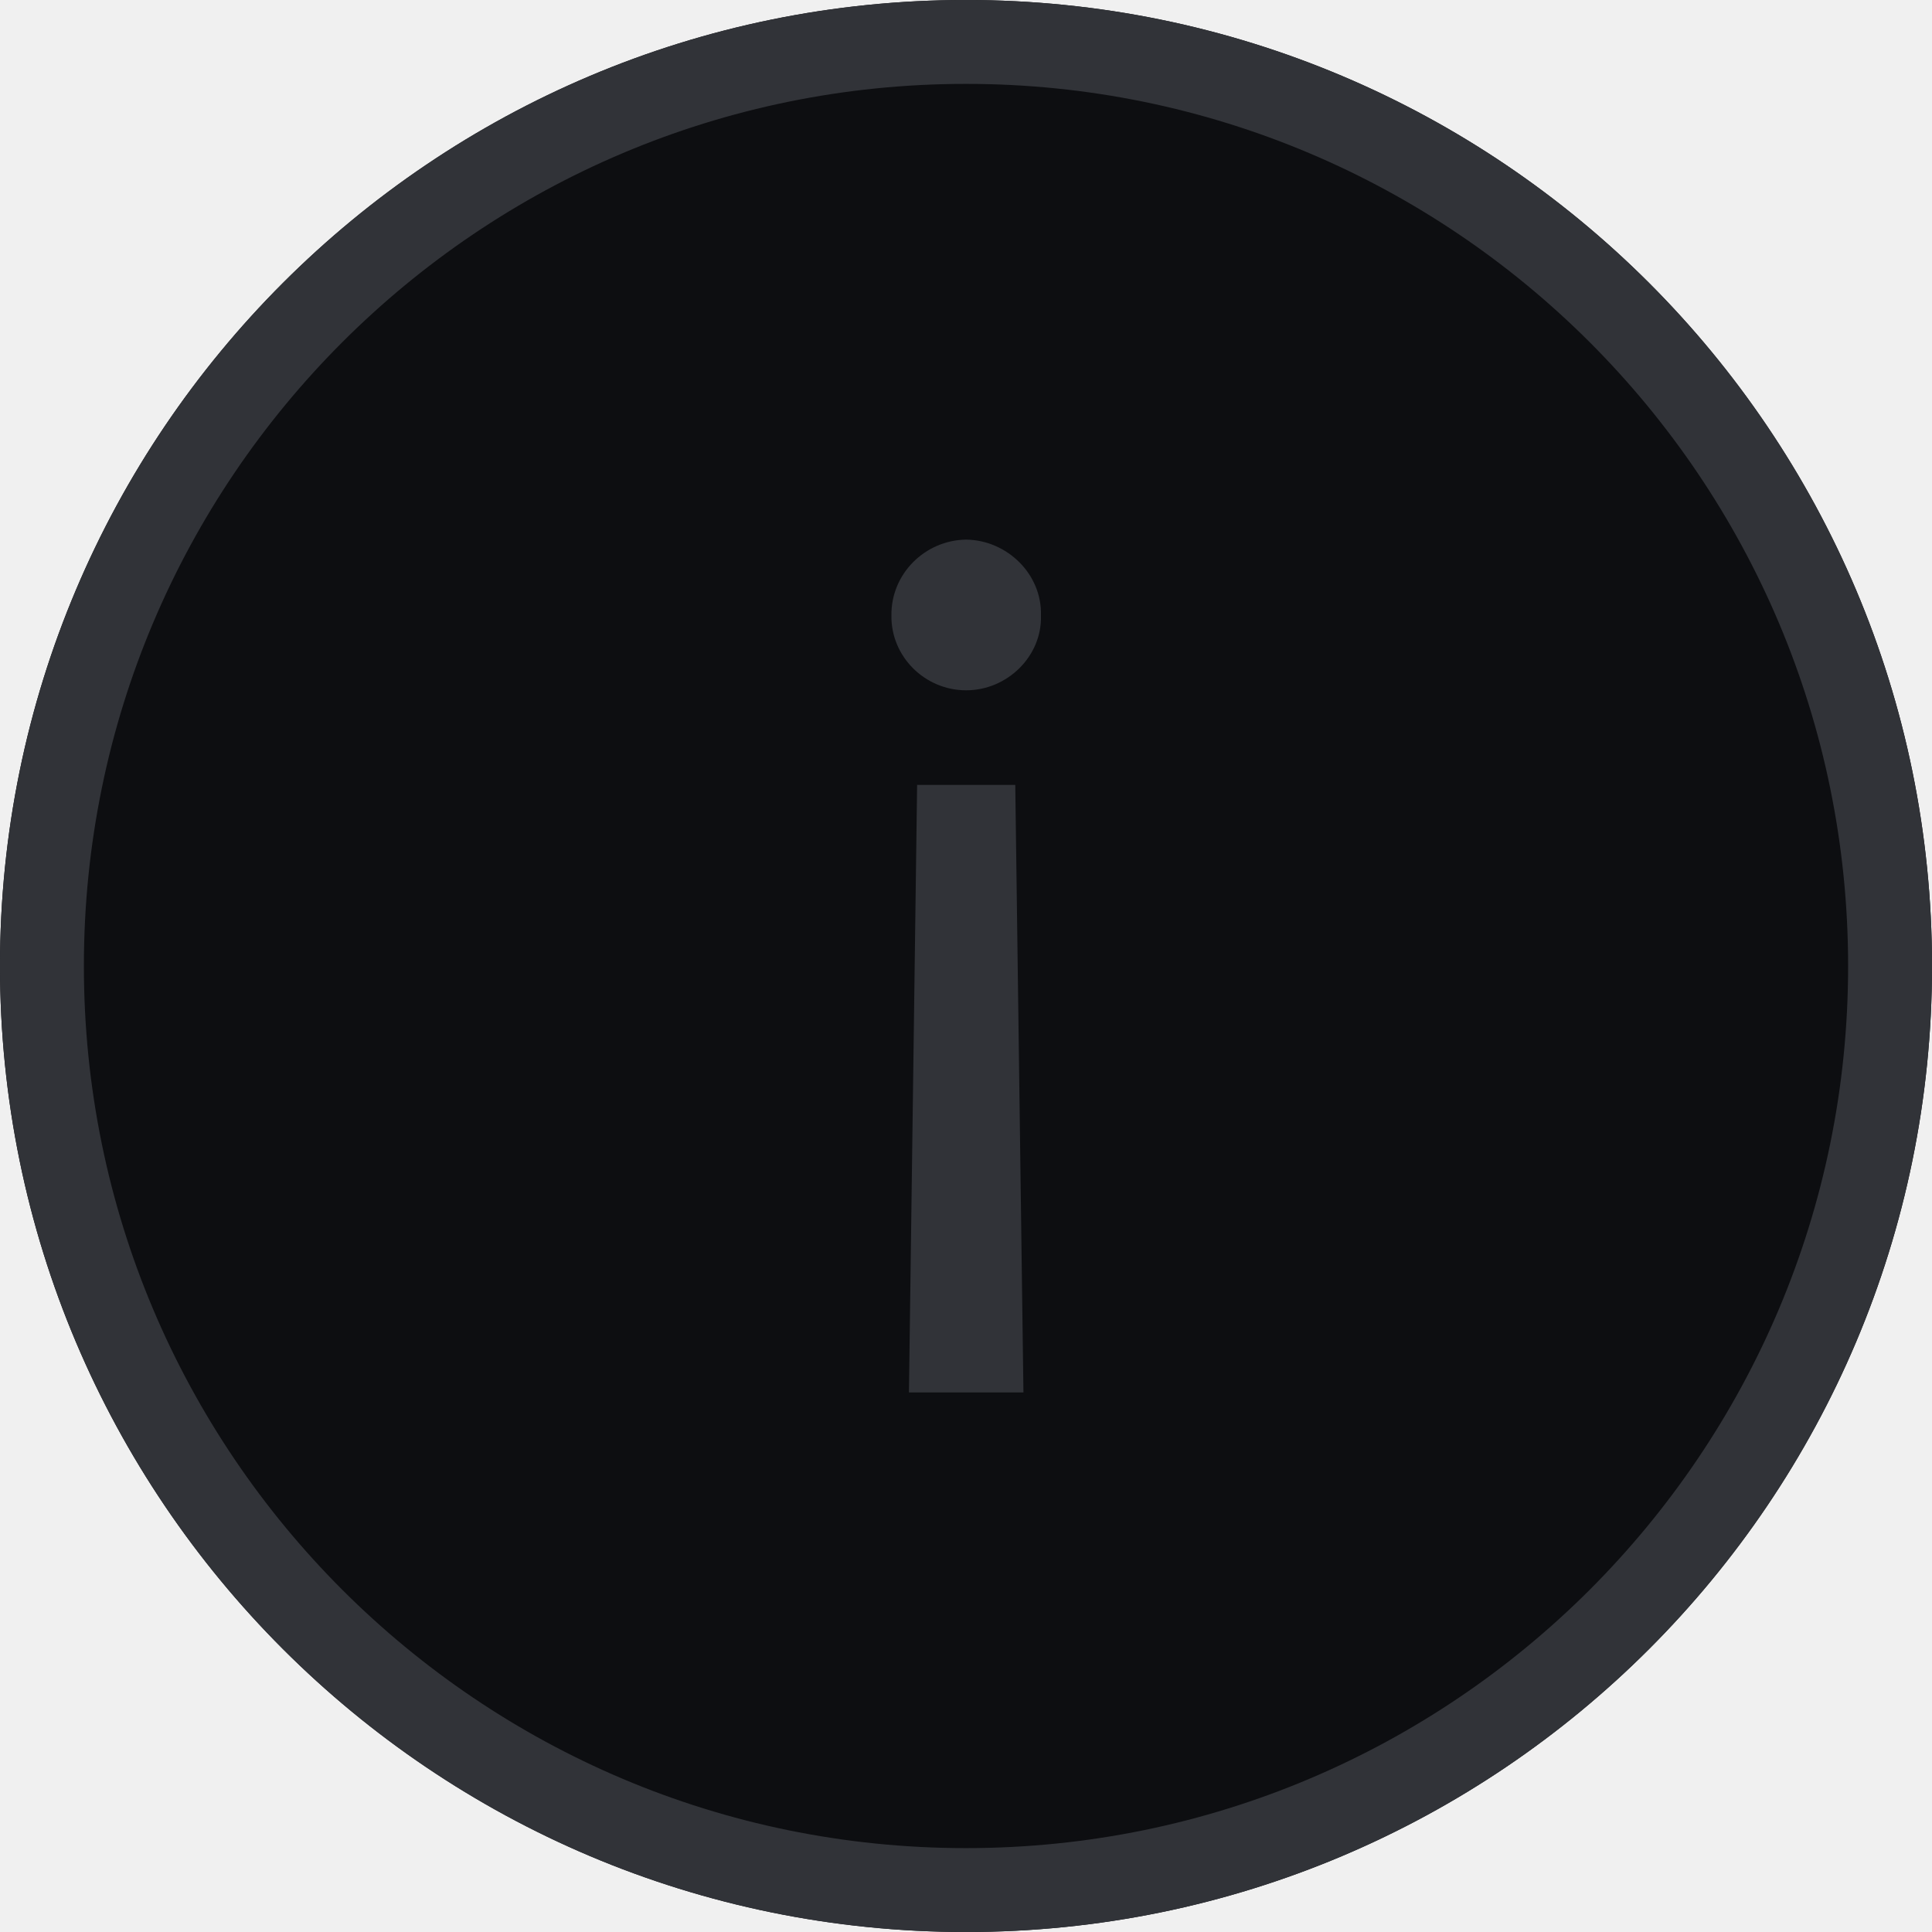
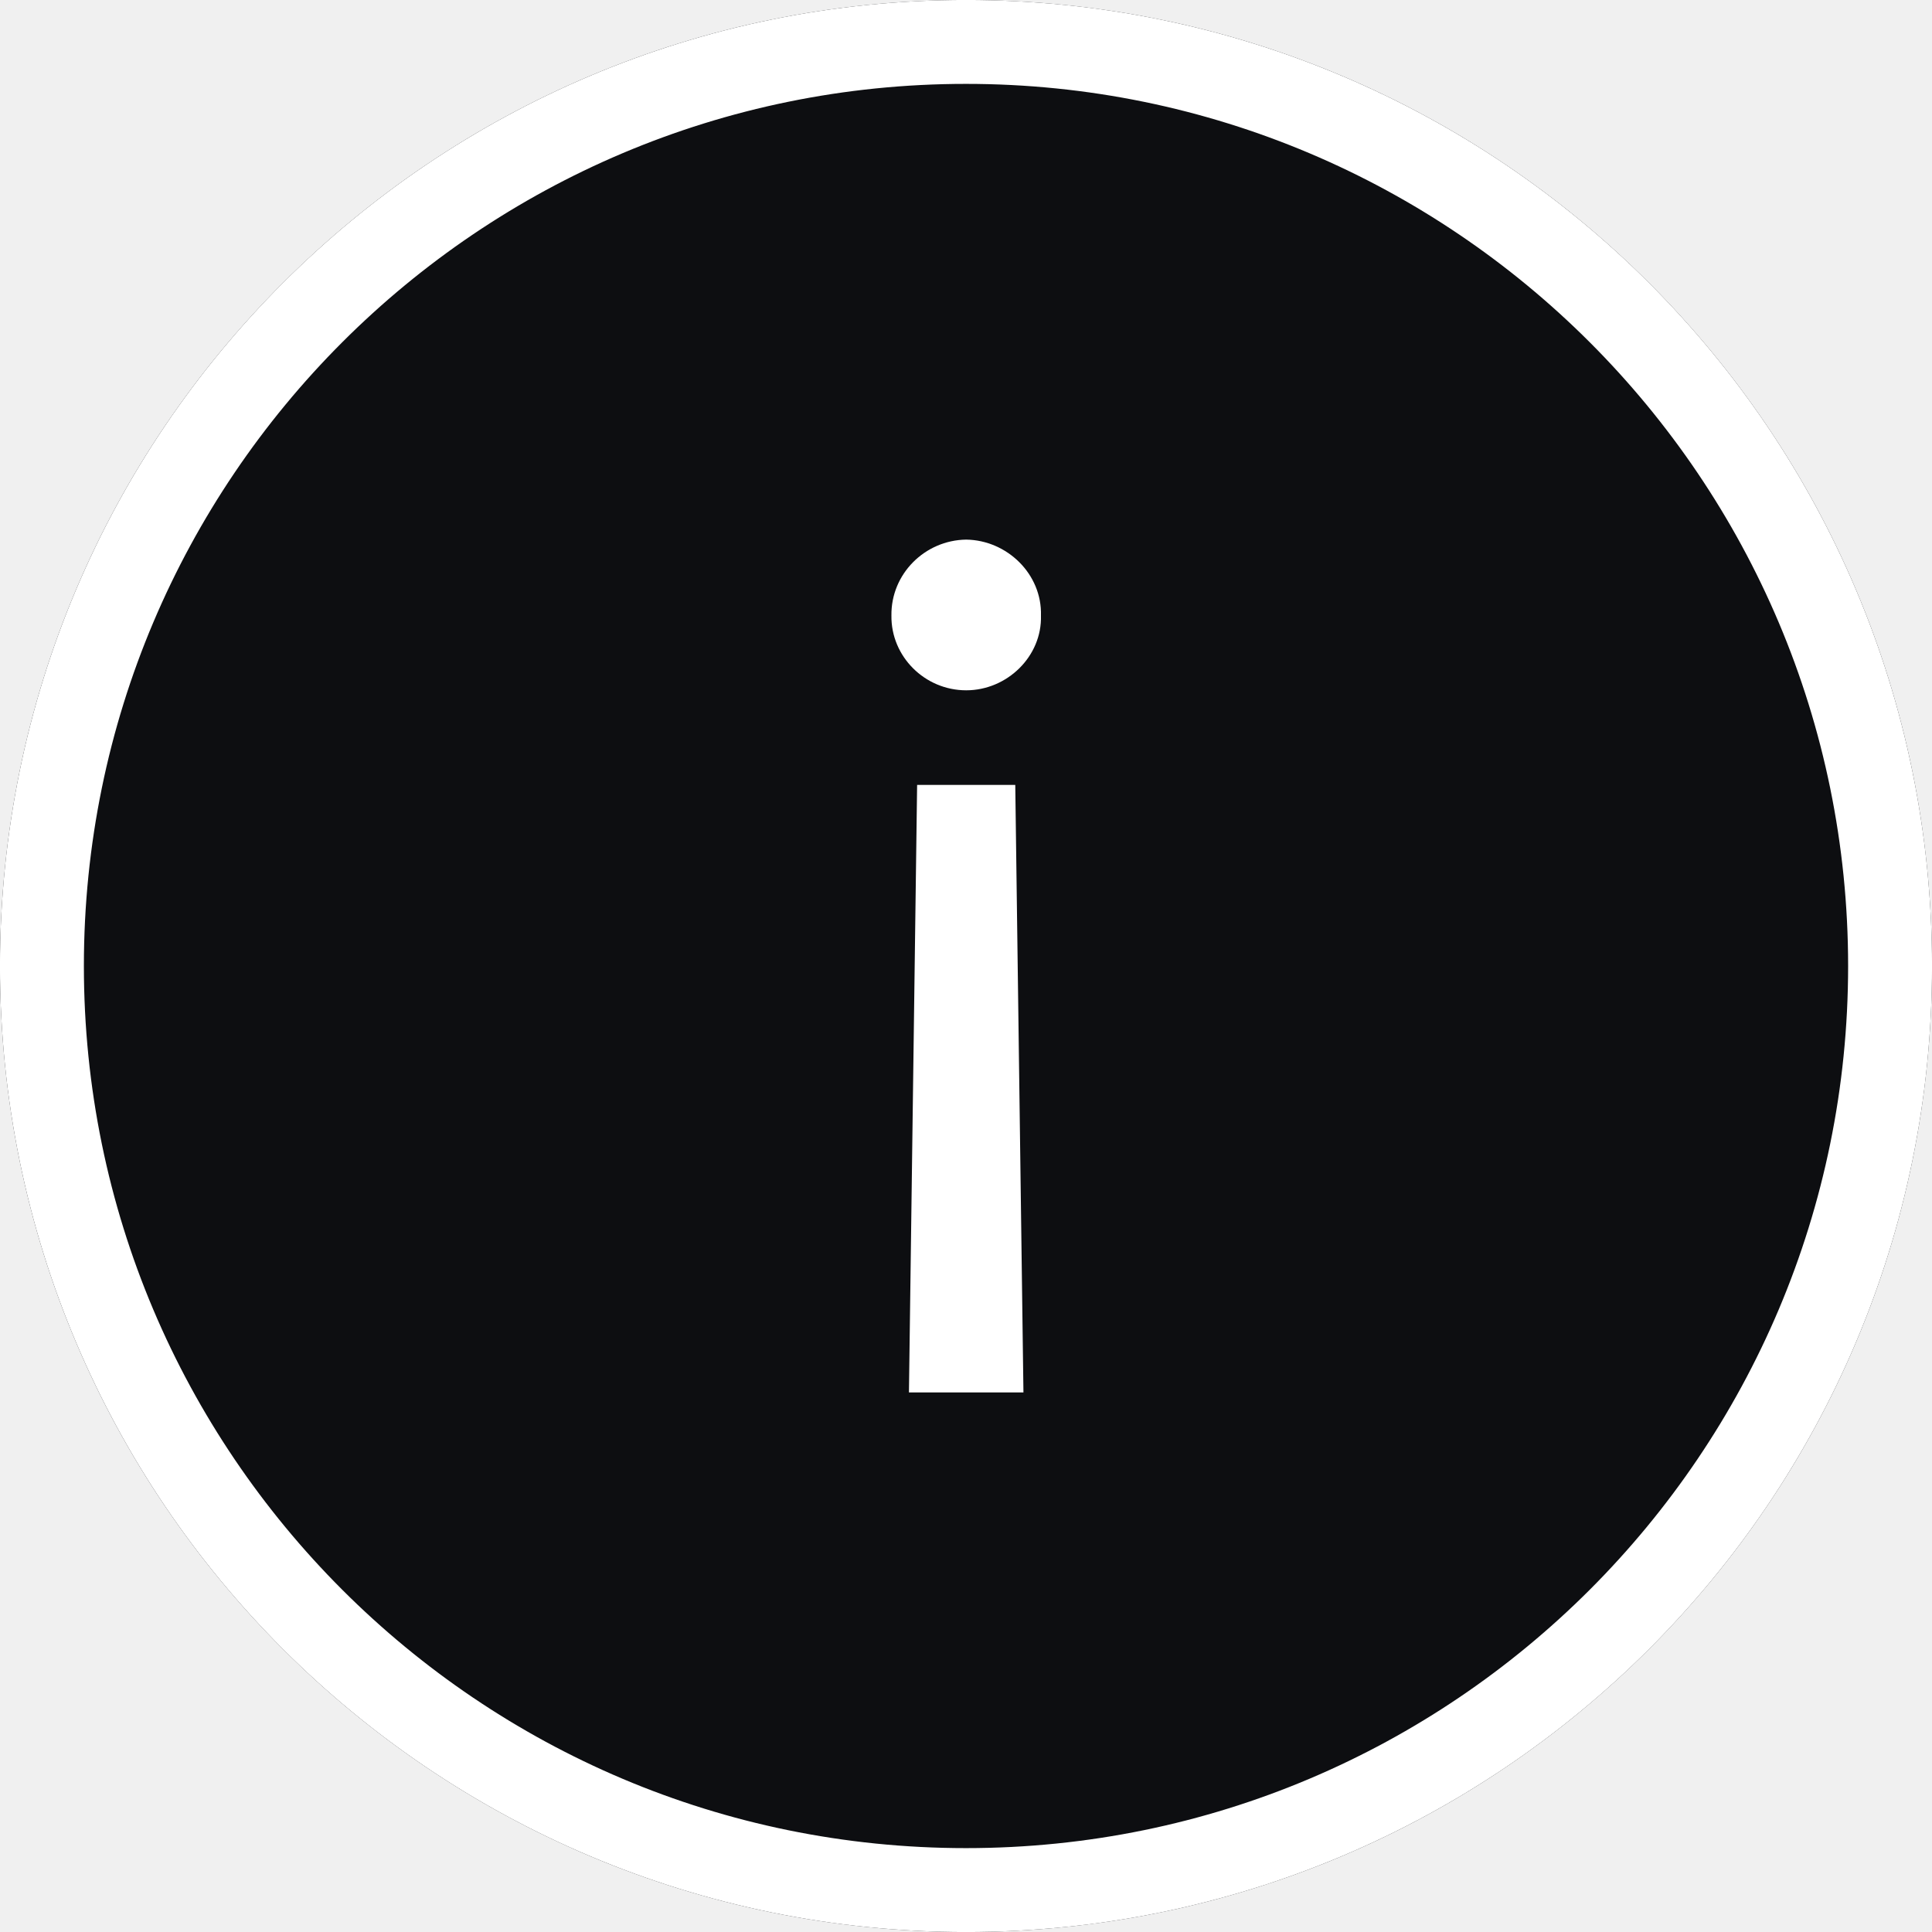
<svg xmlns="http://www.w3.org/2000/svg" width="30" height="30" viewBox="0 0 30 30" fill="none">
  <rect width="30" height="30" rx="15" fill="#0D0E11" />
-   <path d="M14.114 21.622H15.892L15.765 12.188H14.241L14.114 21.622ZM16.164 9.558C16.182 8.914 15.638 8.388 15.003 8.379C14.359 8.388 13.833 8.914 13.842 9.558C13.833 10.193 14.359 10.719 15.003 10.719C15.638 10.719 16.182 10.193 16.164 9.558Z" fill="#313338" />
-   <circle cx="15" cy="15" r="14.349" stroke="#313338" stroke-width="1.303" />
+   <path d="M14.114 21.622H15.892L15.765 12.188H14.241L14.114 21.622ZM16.164 9.558C16.182 8.914 15.638 8.388 15.003 8.379C14.359 8.388 13.833 8.914 13.842 9.558C13.833 10.193 14.359 10.719 15.003 10.719C15.638 10.719 16.182 10.193 16.164 9.558Z" fill="white" />
+   <circle cx="15" cy="15" r="14.349" stroke="white" stroke-width="1.303" />
</svg>
